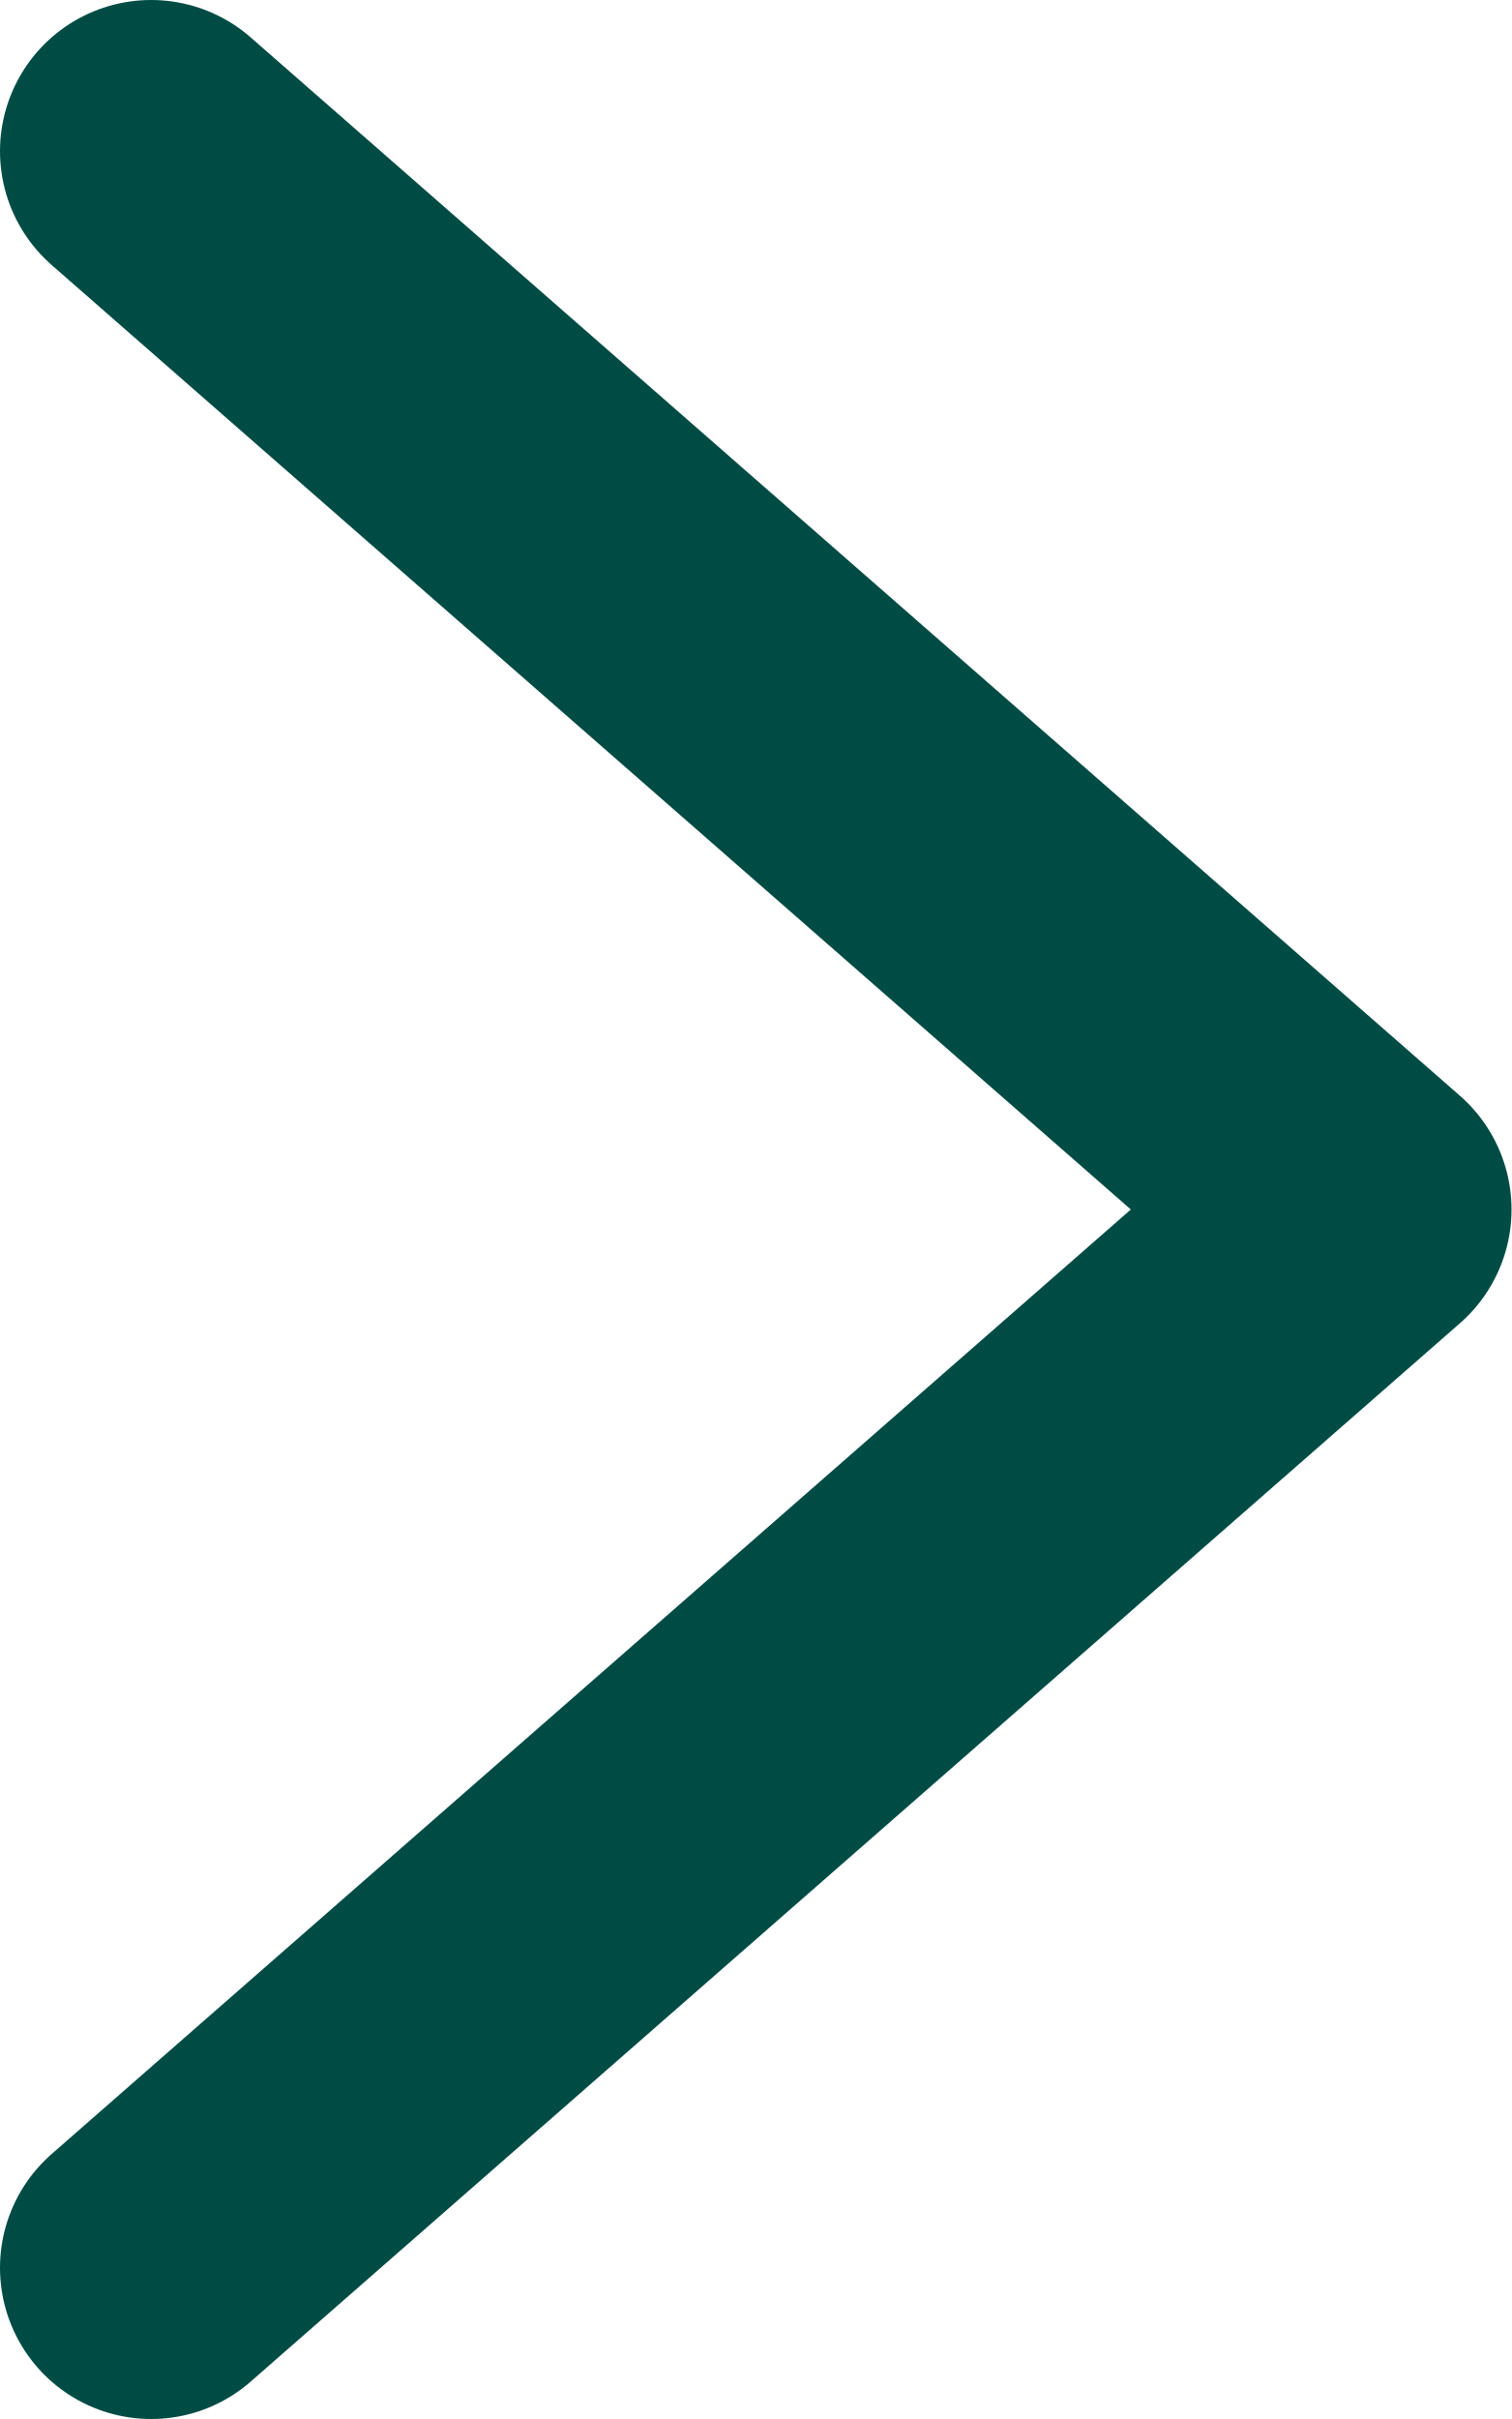
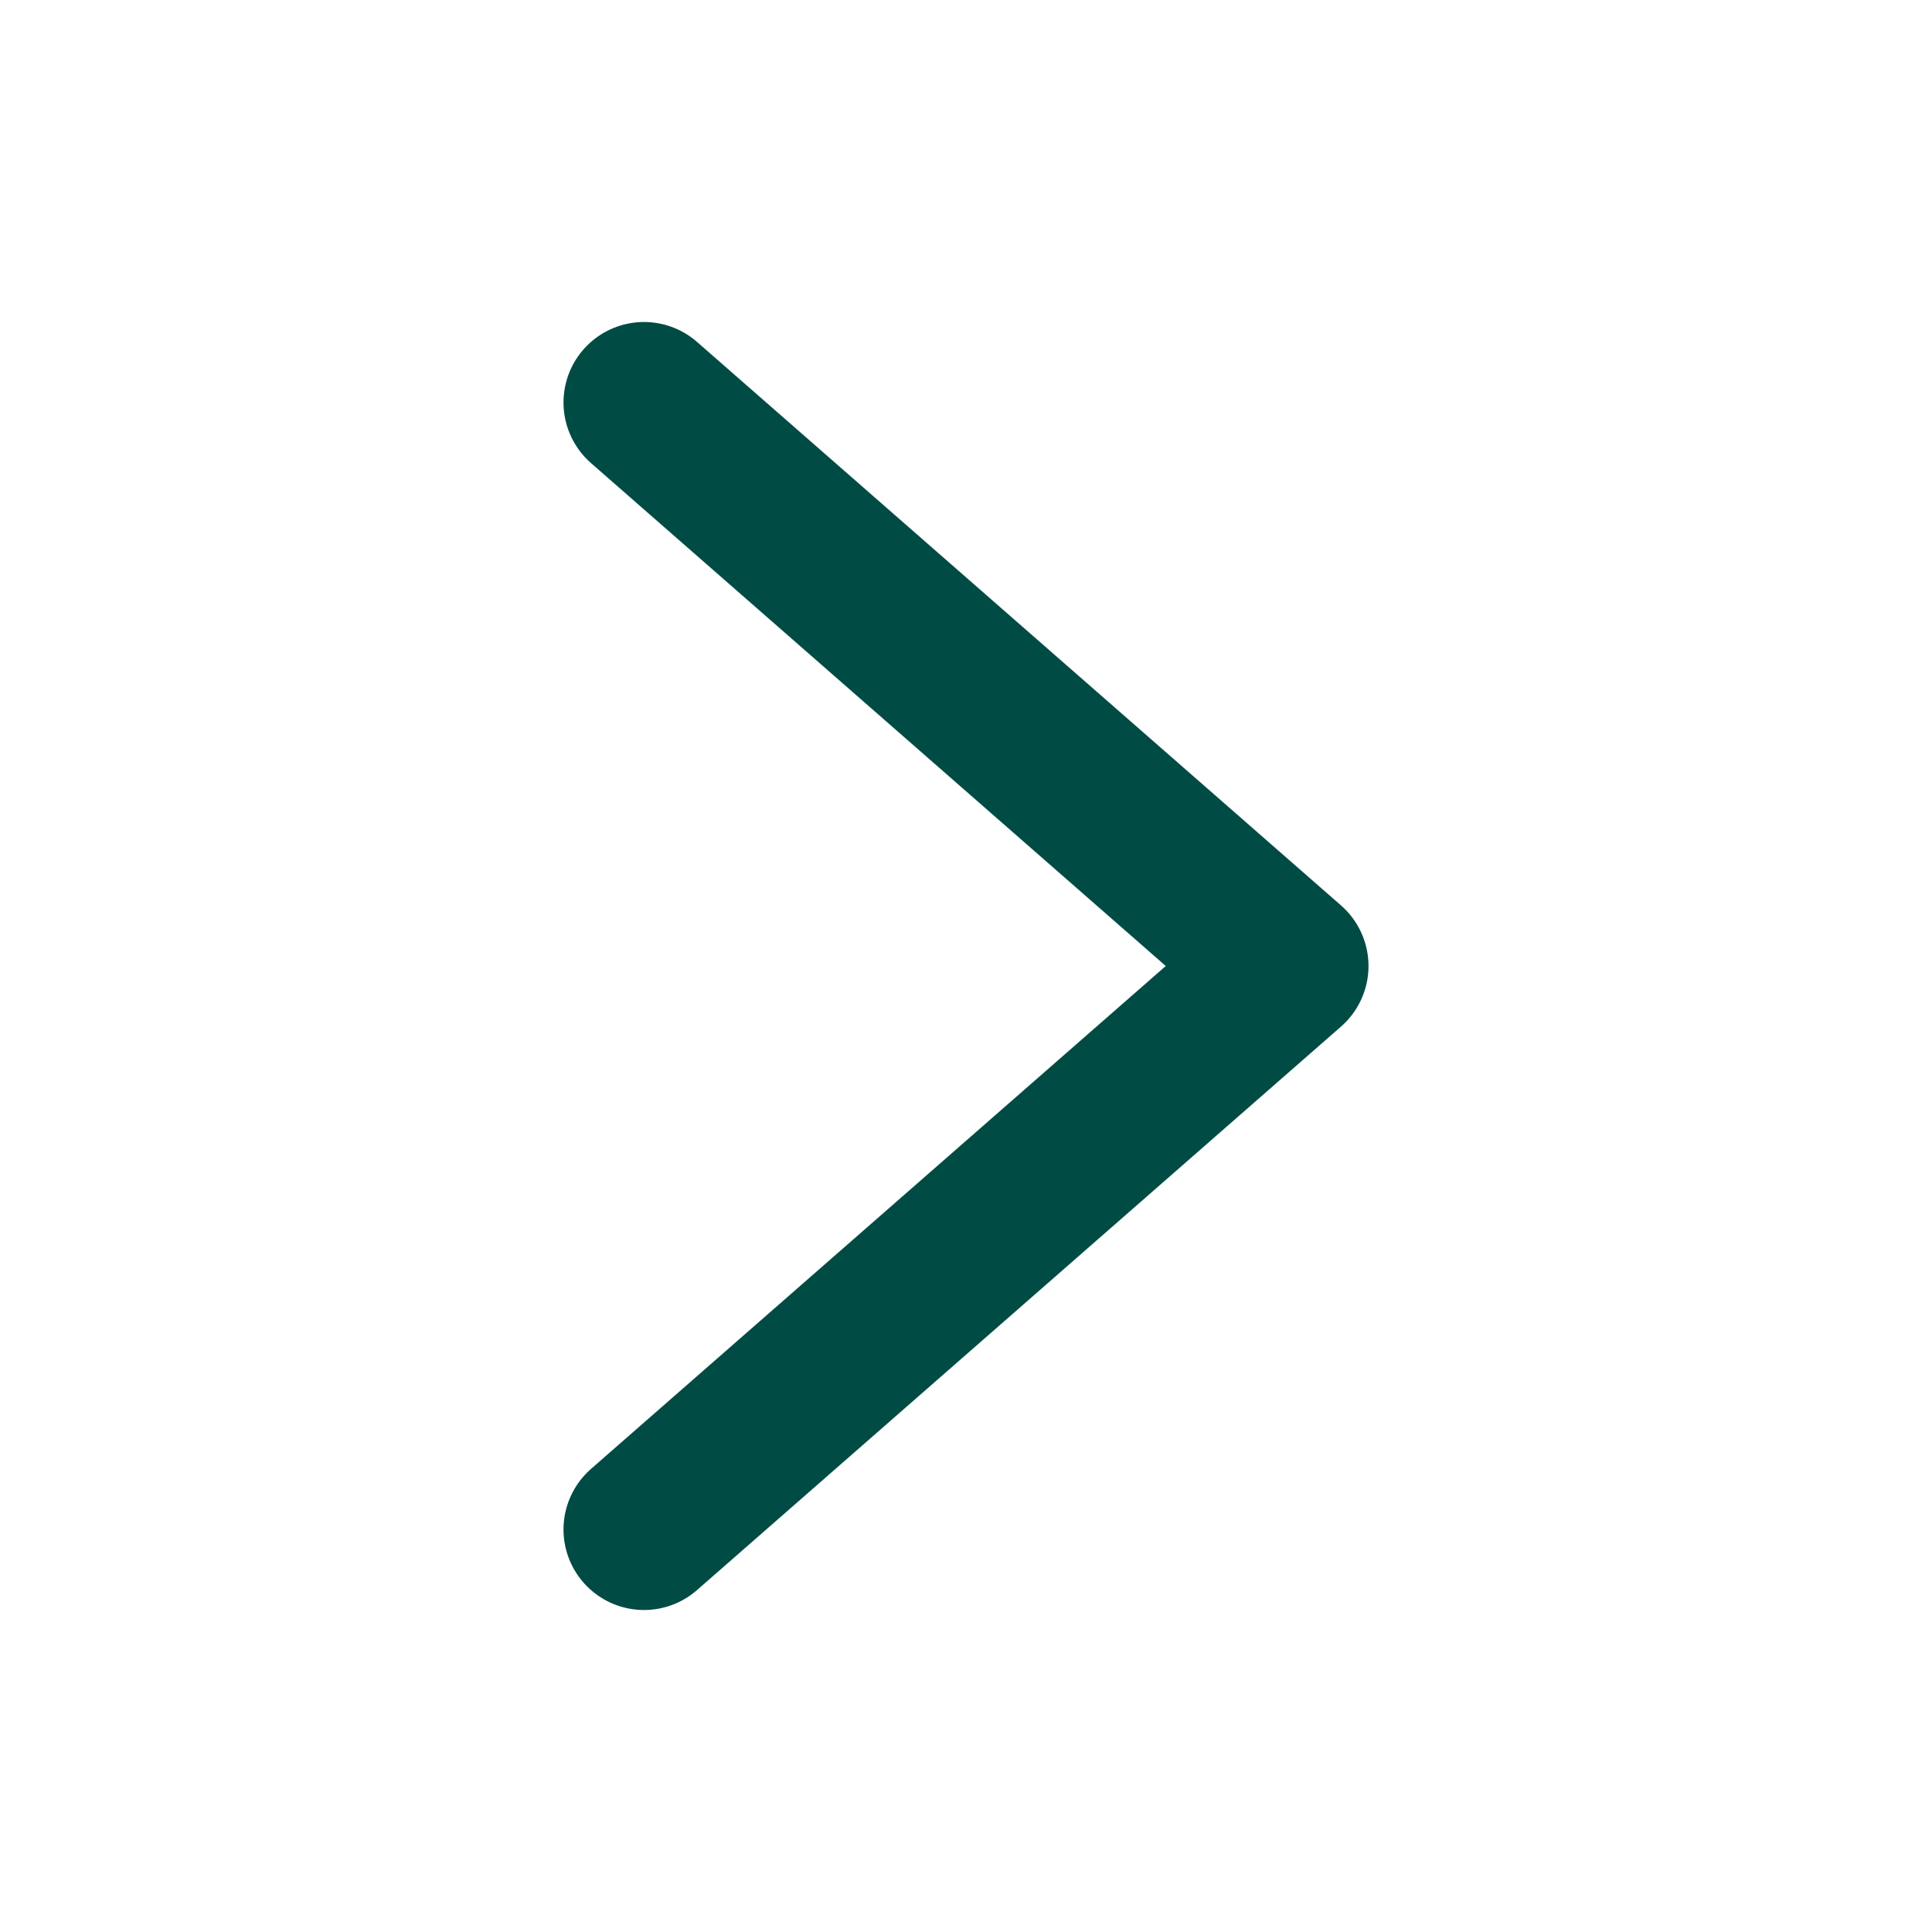
- <svg xmlns="http://www.w3.org/2000/svg" width="10" height="16" viewBox="0 0 10 16" fill="none">
-   <path d="M1 1L9 8L1 15" stroke="#004C45" stroke-width="2" stroke-linecap="round" stroke-linejoin="round" />
+ <svg xmlns="http://www.w3.org/2000/svg" width="24" height="24" viewBox="0 0 24 24" fill="none">
+   <path d="M8 5L16 12L8 19" stroke="#004C45" stroke-width="2" stroke-linecap="round" stroke-linejoin="round" />
</svg>
